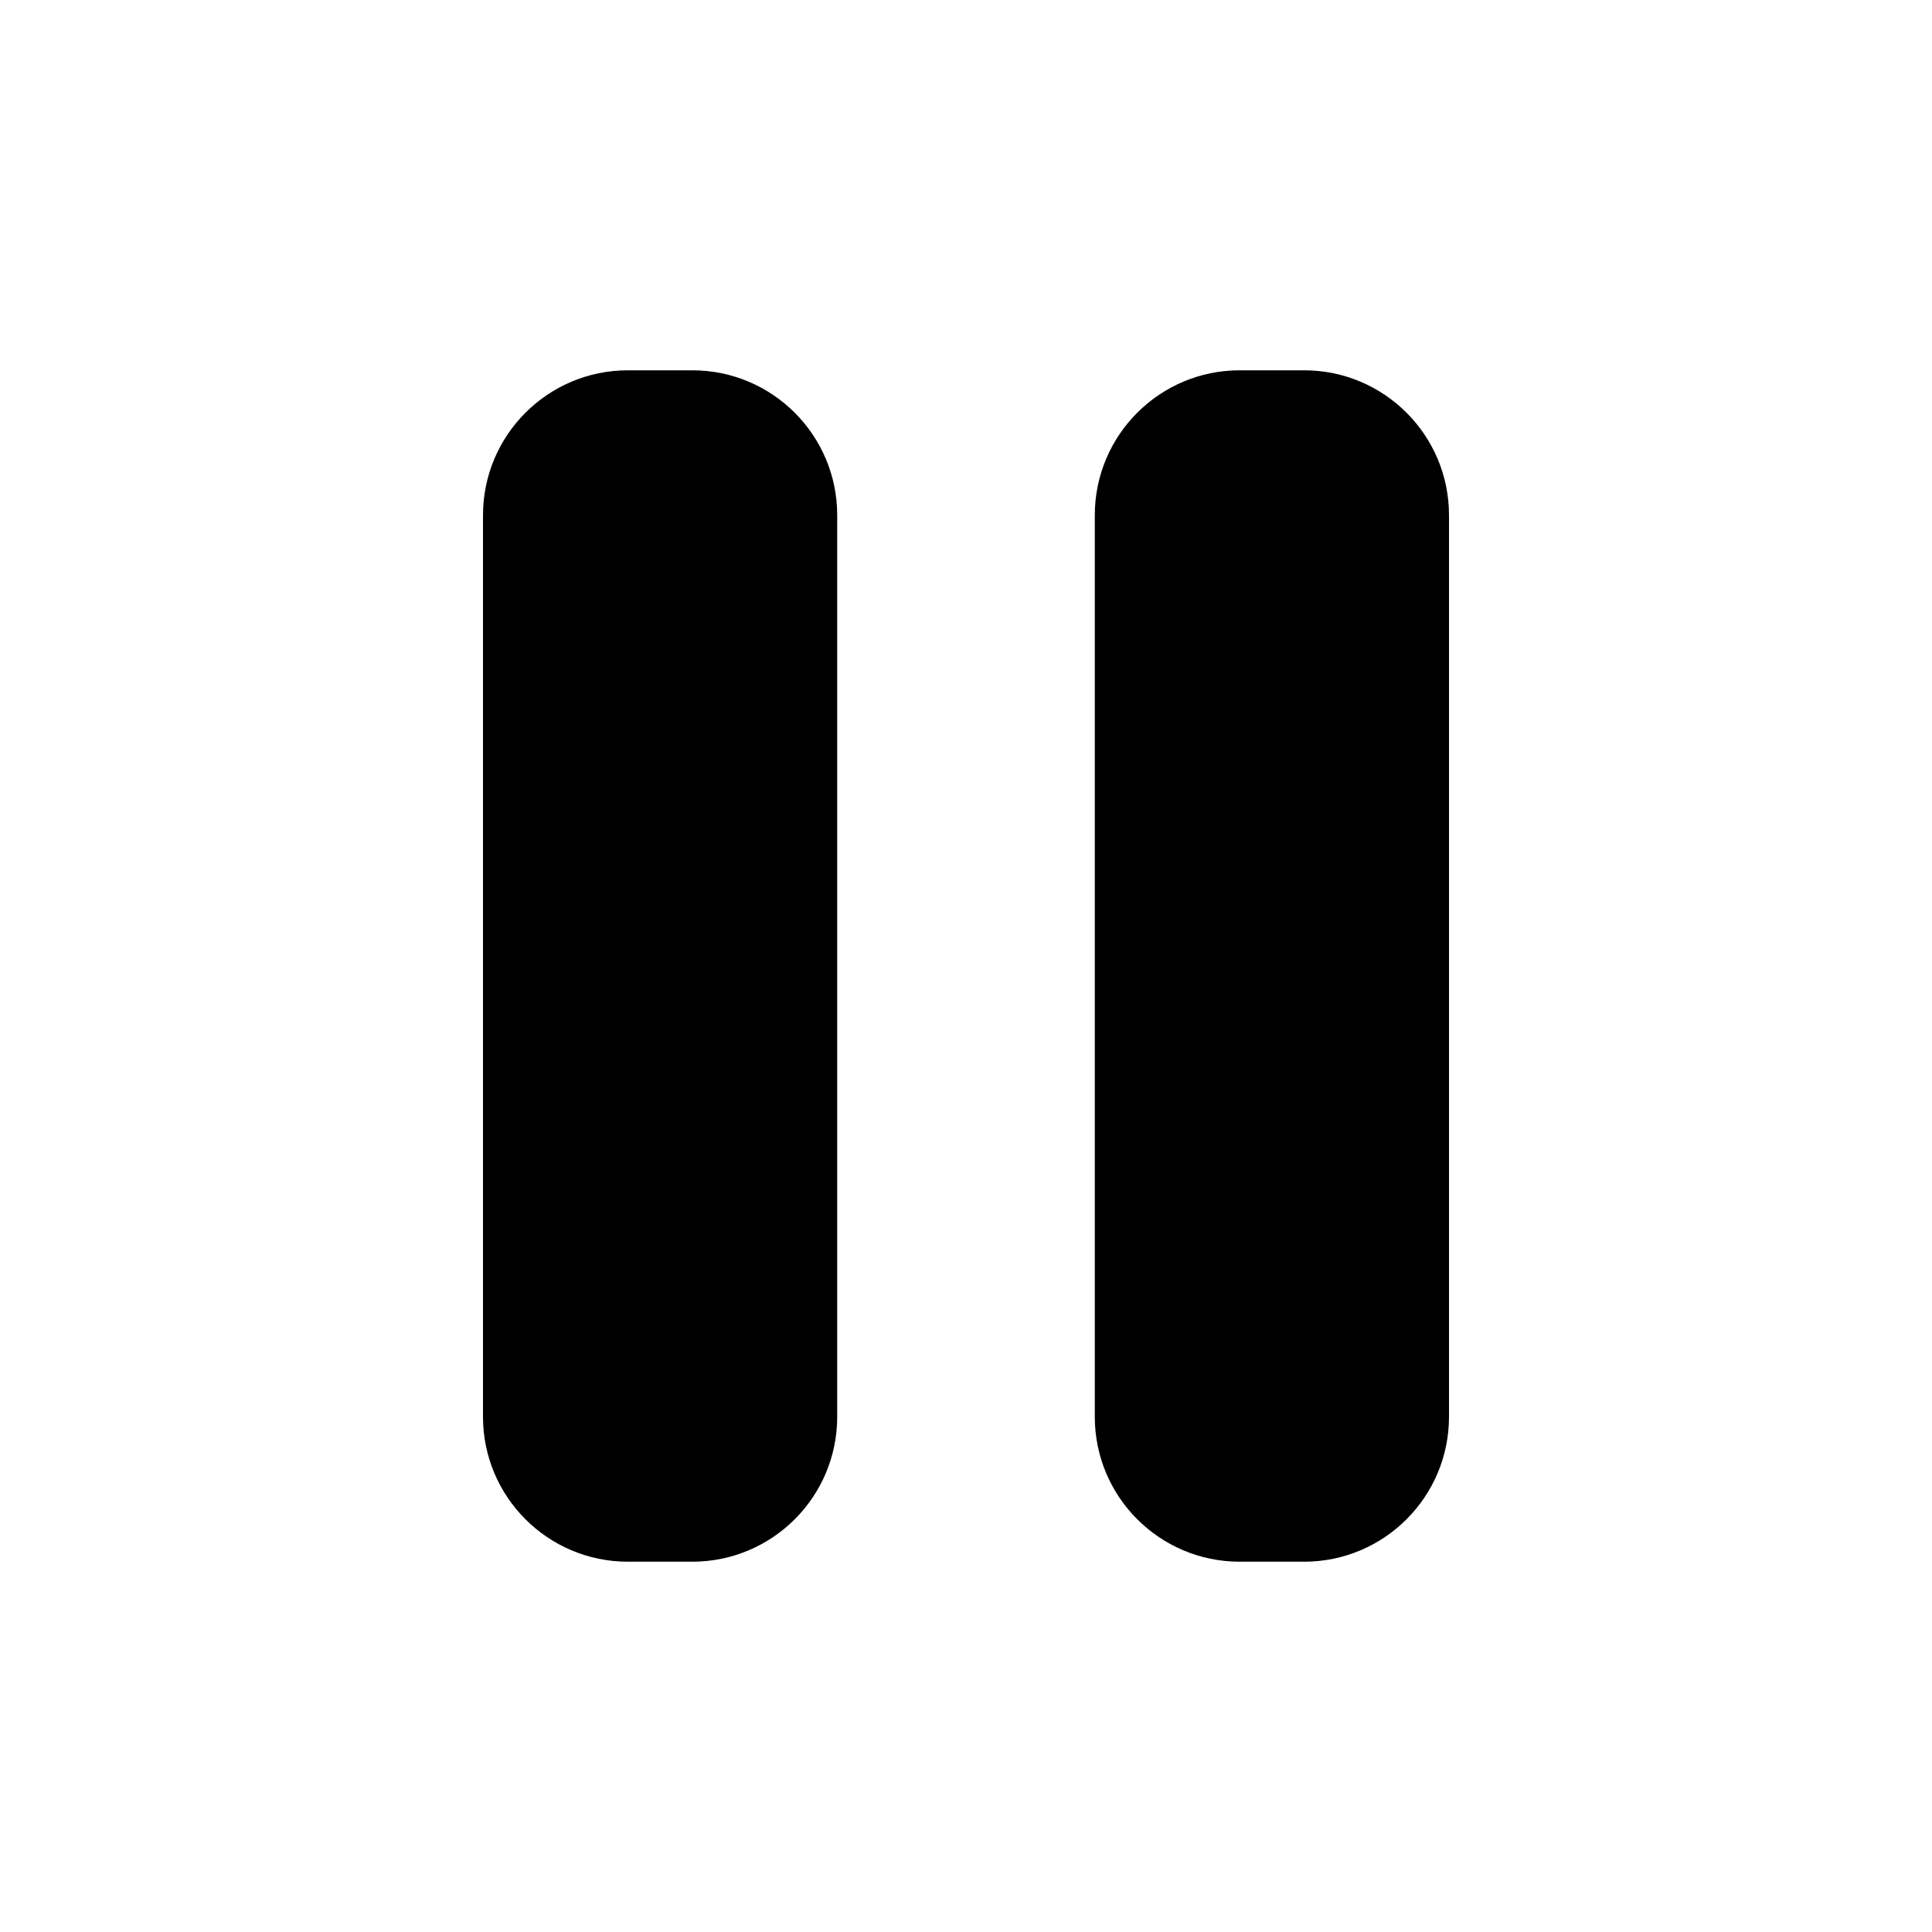
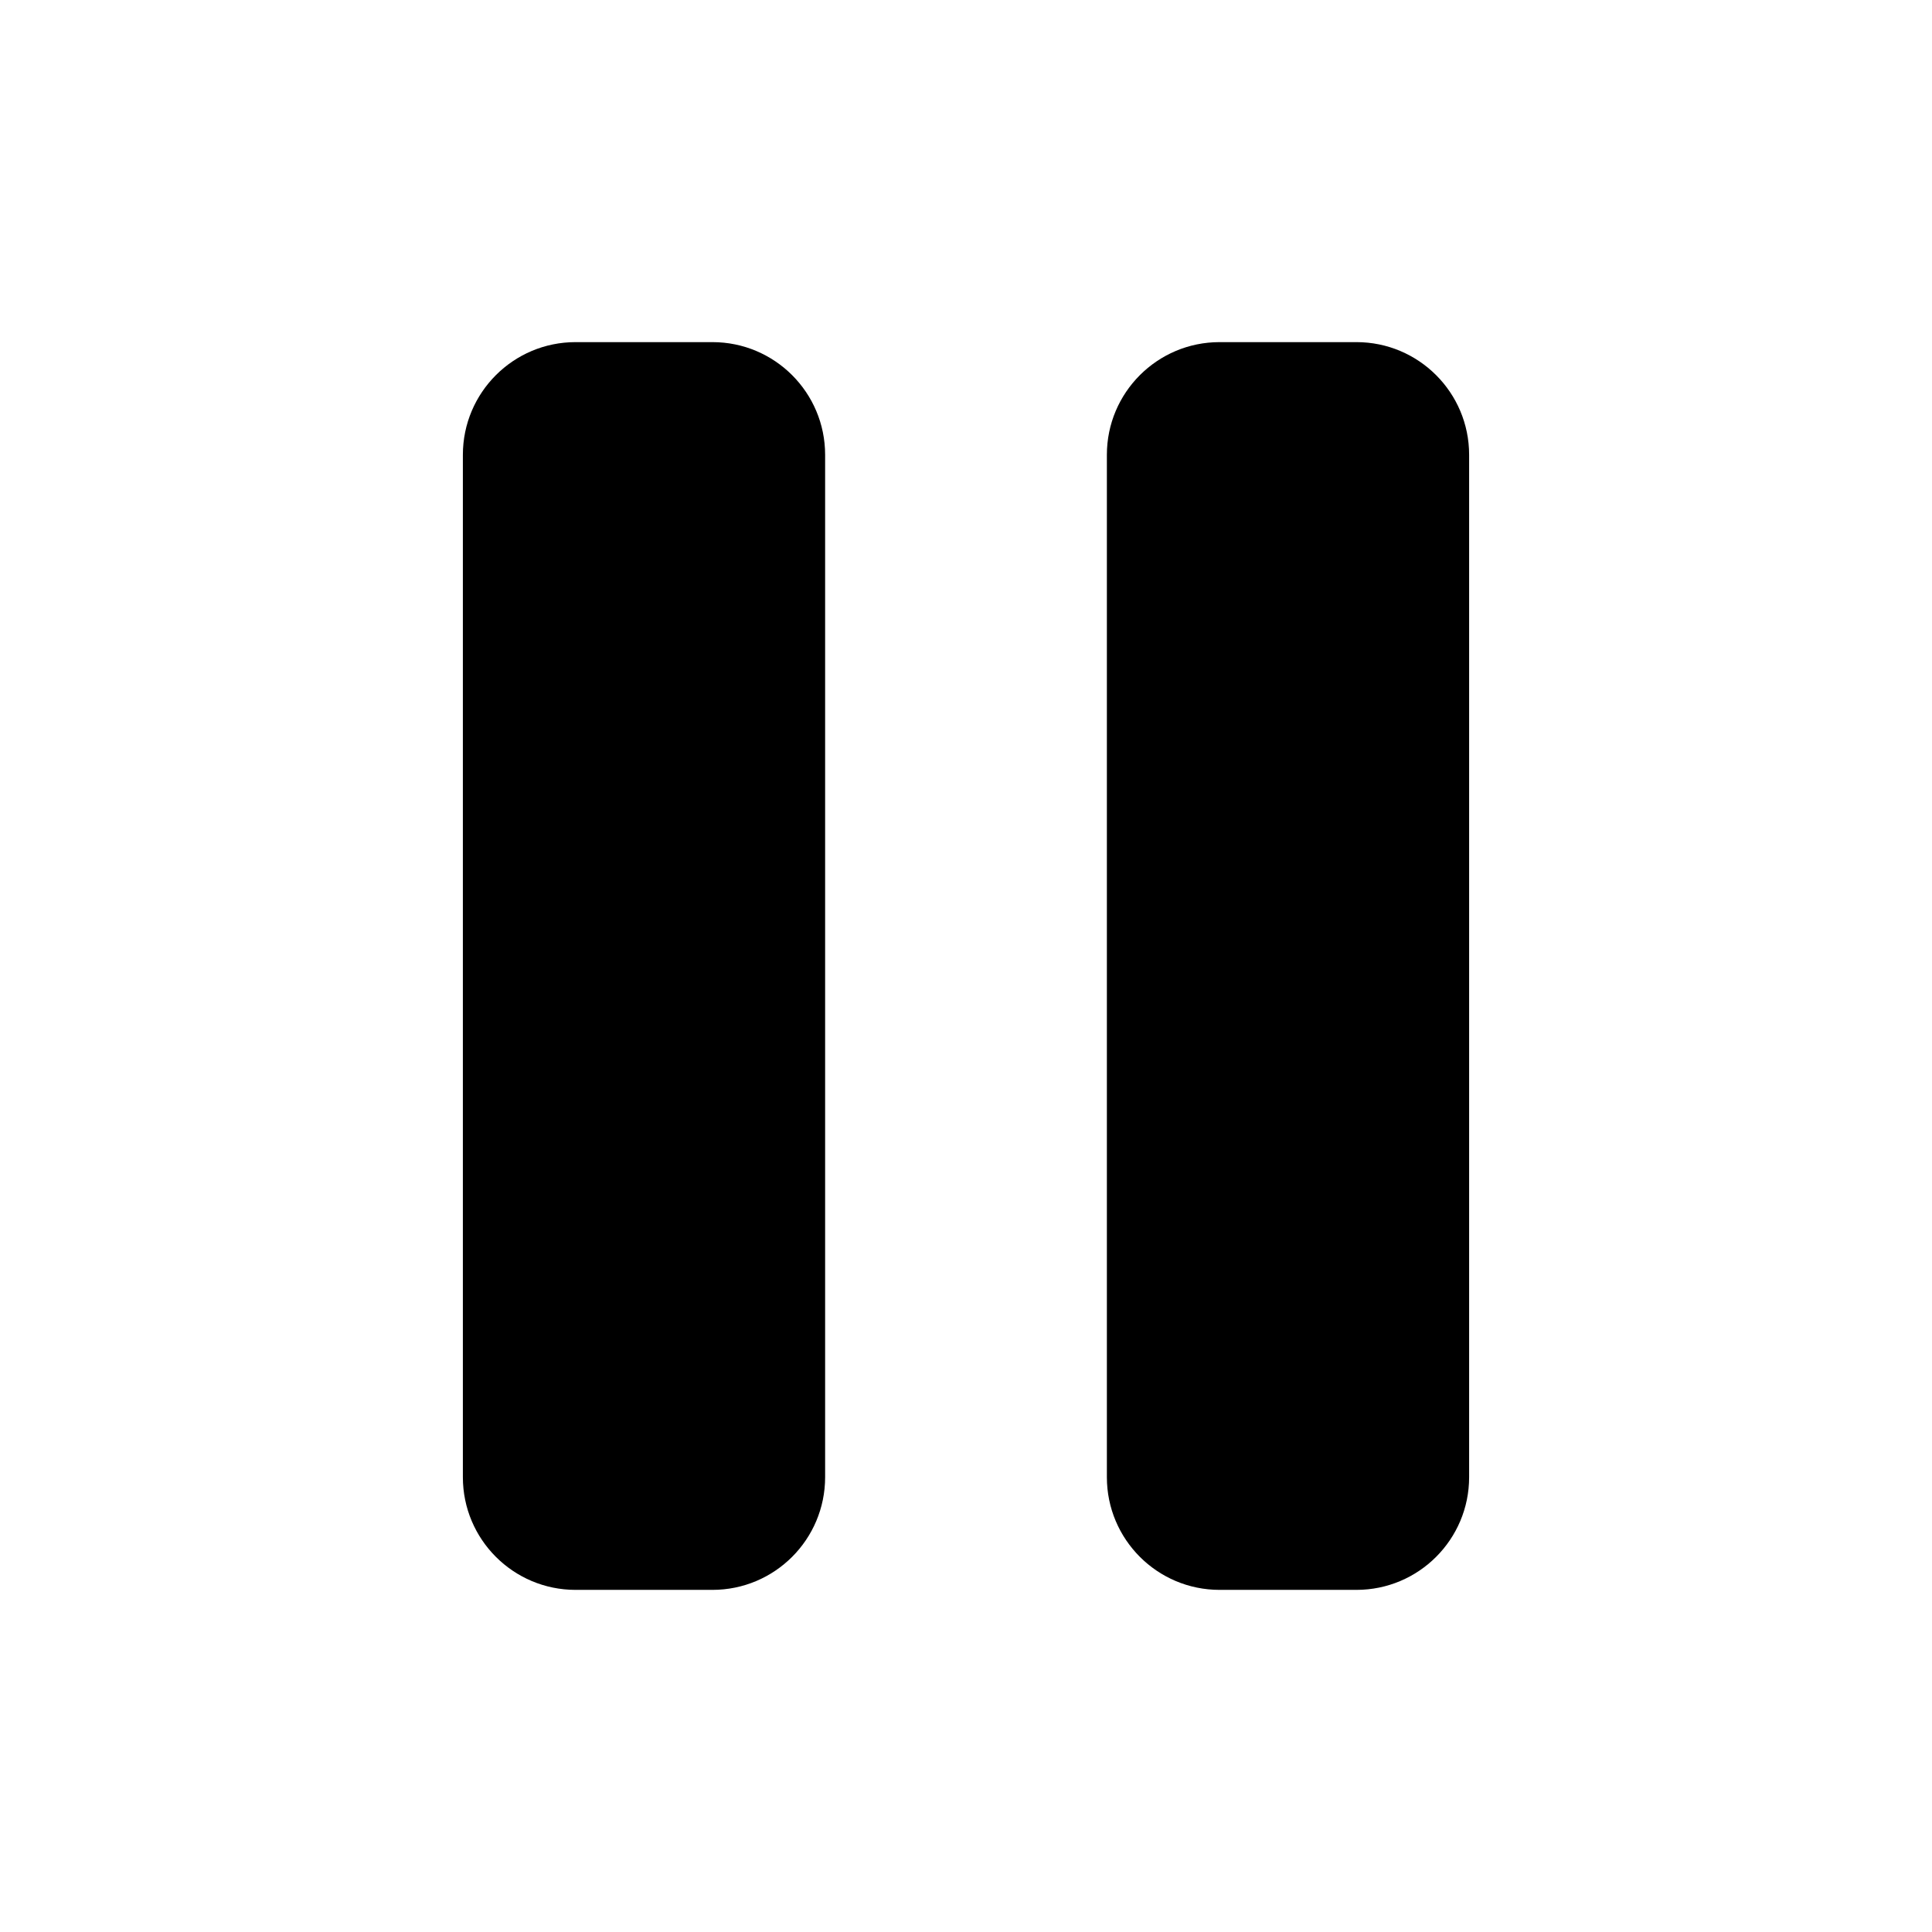
- <svg xmlns="http://www.w3.org/2000/svg" width="24" height="24" viewBox="0 0 24 24" fill="none" stroke="currentColor" stroke-width="2" stroke-linecap="round" stroke-linejoin="round">
-   <rect x="6" y="4.6" width="4.4" height="14.8" rx="1.8" fill="currentColor" stroke="none" />
-   <rect x="13.6" y="4.6" width="4.4" height="14.8" rx="1.8" fill="currentColor" stroke="none" />
+ <svg xmlns="http://www.w3.org/2000/svg" width="24" height="24" viewBox="0 0 24 24" fill="none" stroke="currentColor" stroke-width="1.7" stroke-linecap="butt" stroke-linejoin="round">
+   <path fill="currentColor" fill-rule="evenodd" stroke="none" d="M5.75 5.65A1.4 1.4 0 0 1 7.15 4.25L8.85 4.25A1.4 1.4 0 0 1 10.25 5.65L10.25 18.35A1.4 1.4 0 0 1 8.85 19.75L7.15 19.75A1.4 1.4 0 0 1 5.75 18.35ZM13.75 5.65A1.4 1.4 0 0 1 15.15 4.25L16.85 4.25A1.4 1.4 0 0 1 18.25 5.65L18.25 18.35A1.4 1.4 0 0 1 16.85 19.75L15.15 19.75A1.4 1.4 0 0 1 13.75 18.35Z" />
</svg>
